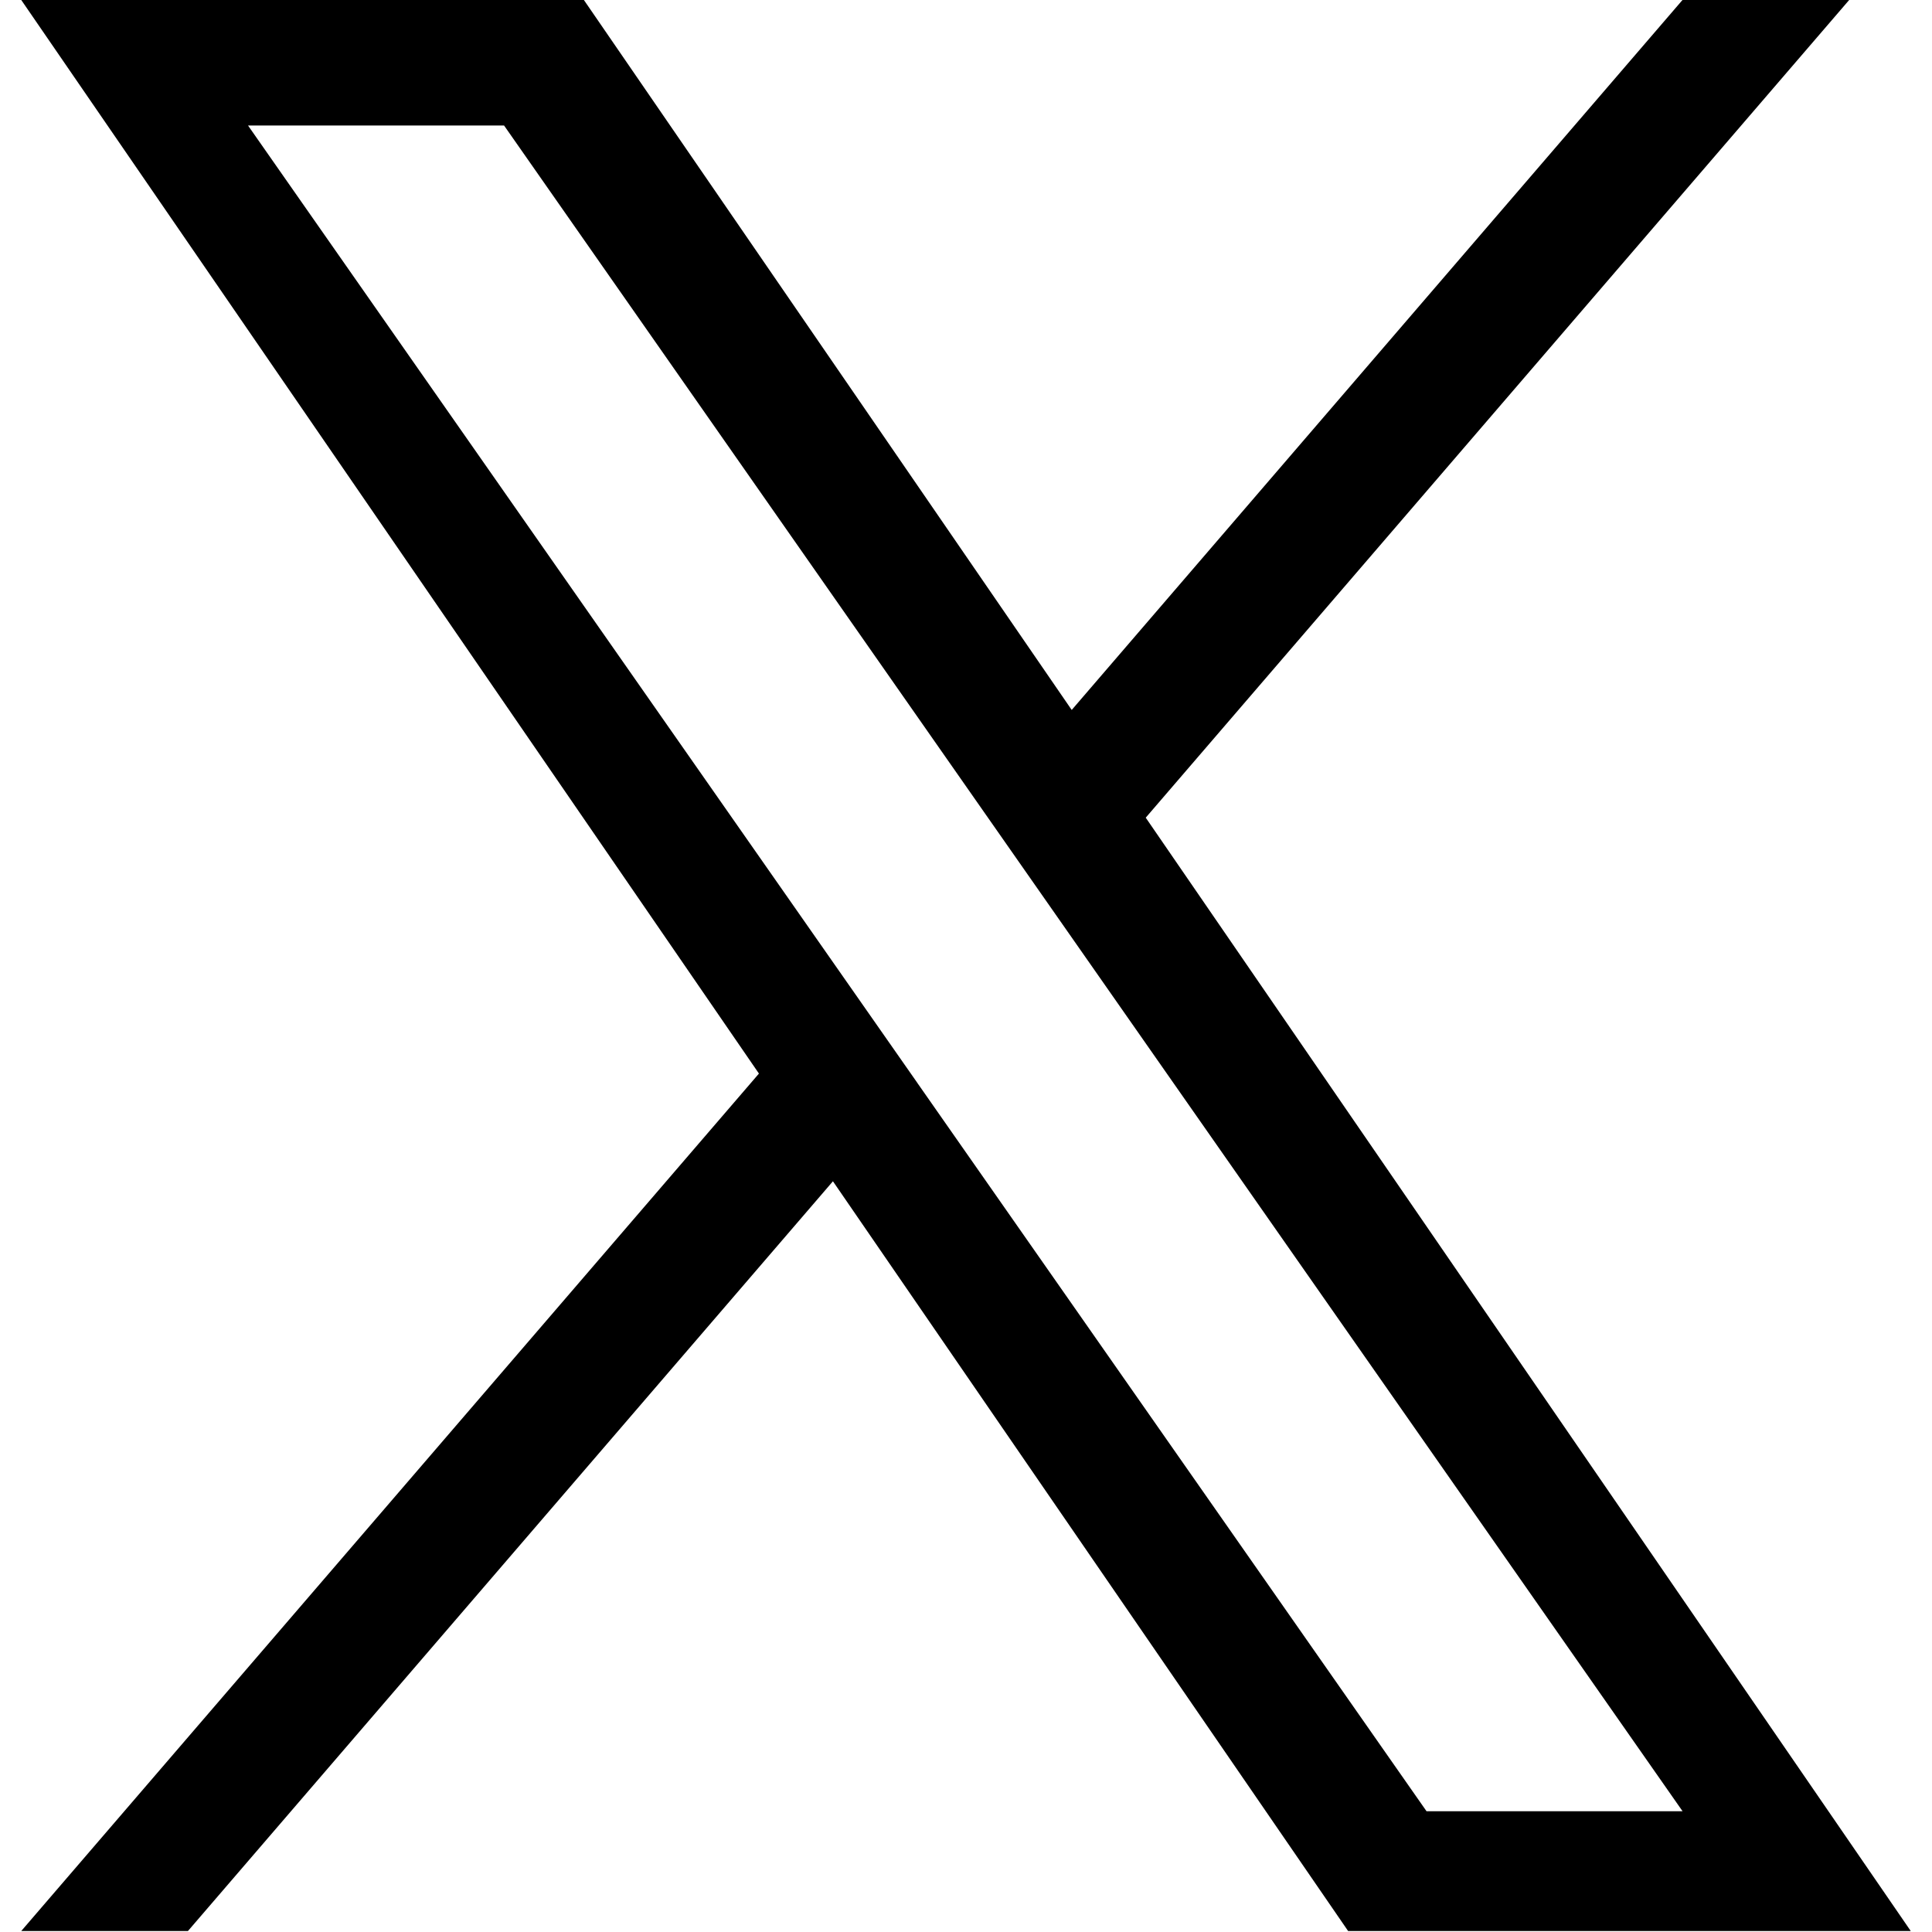
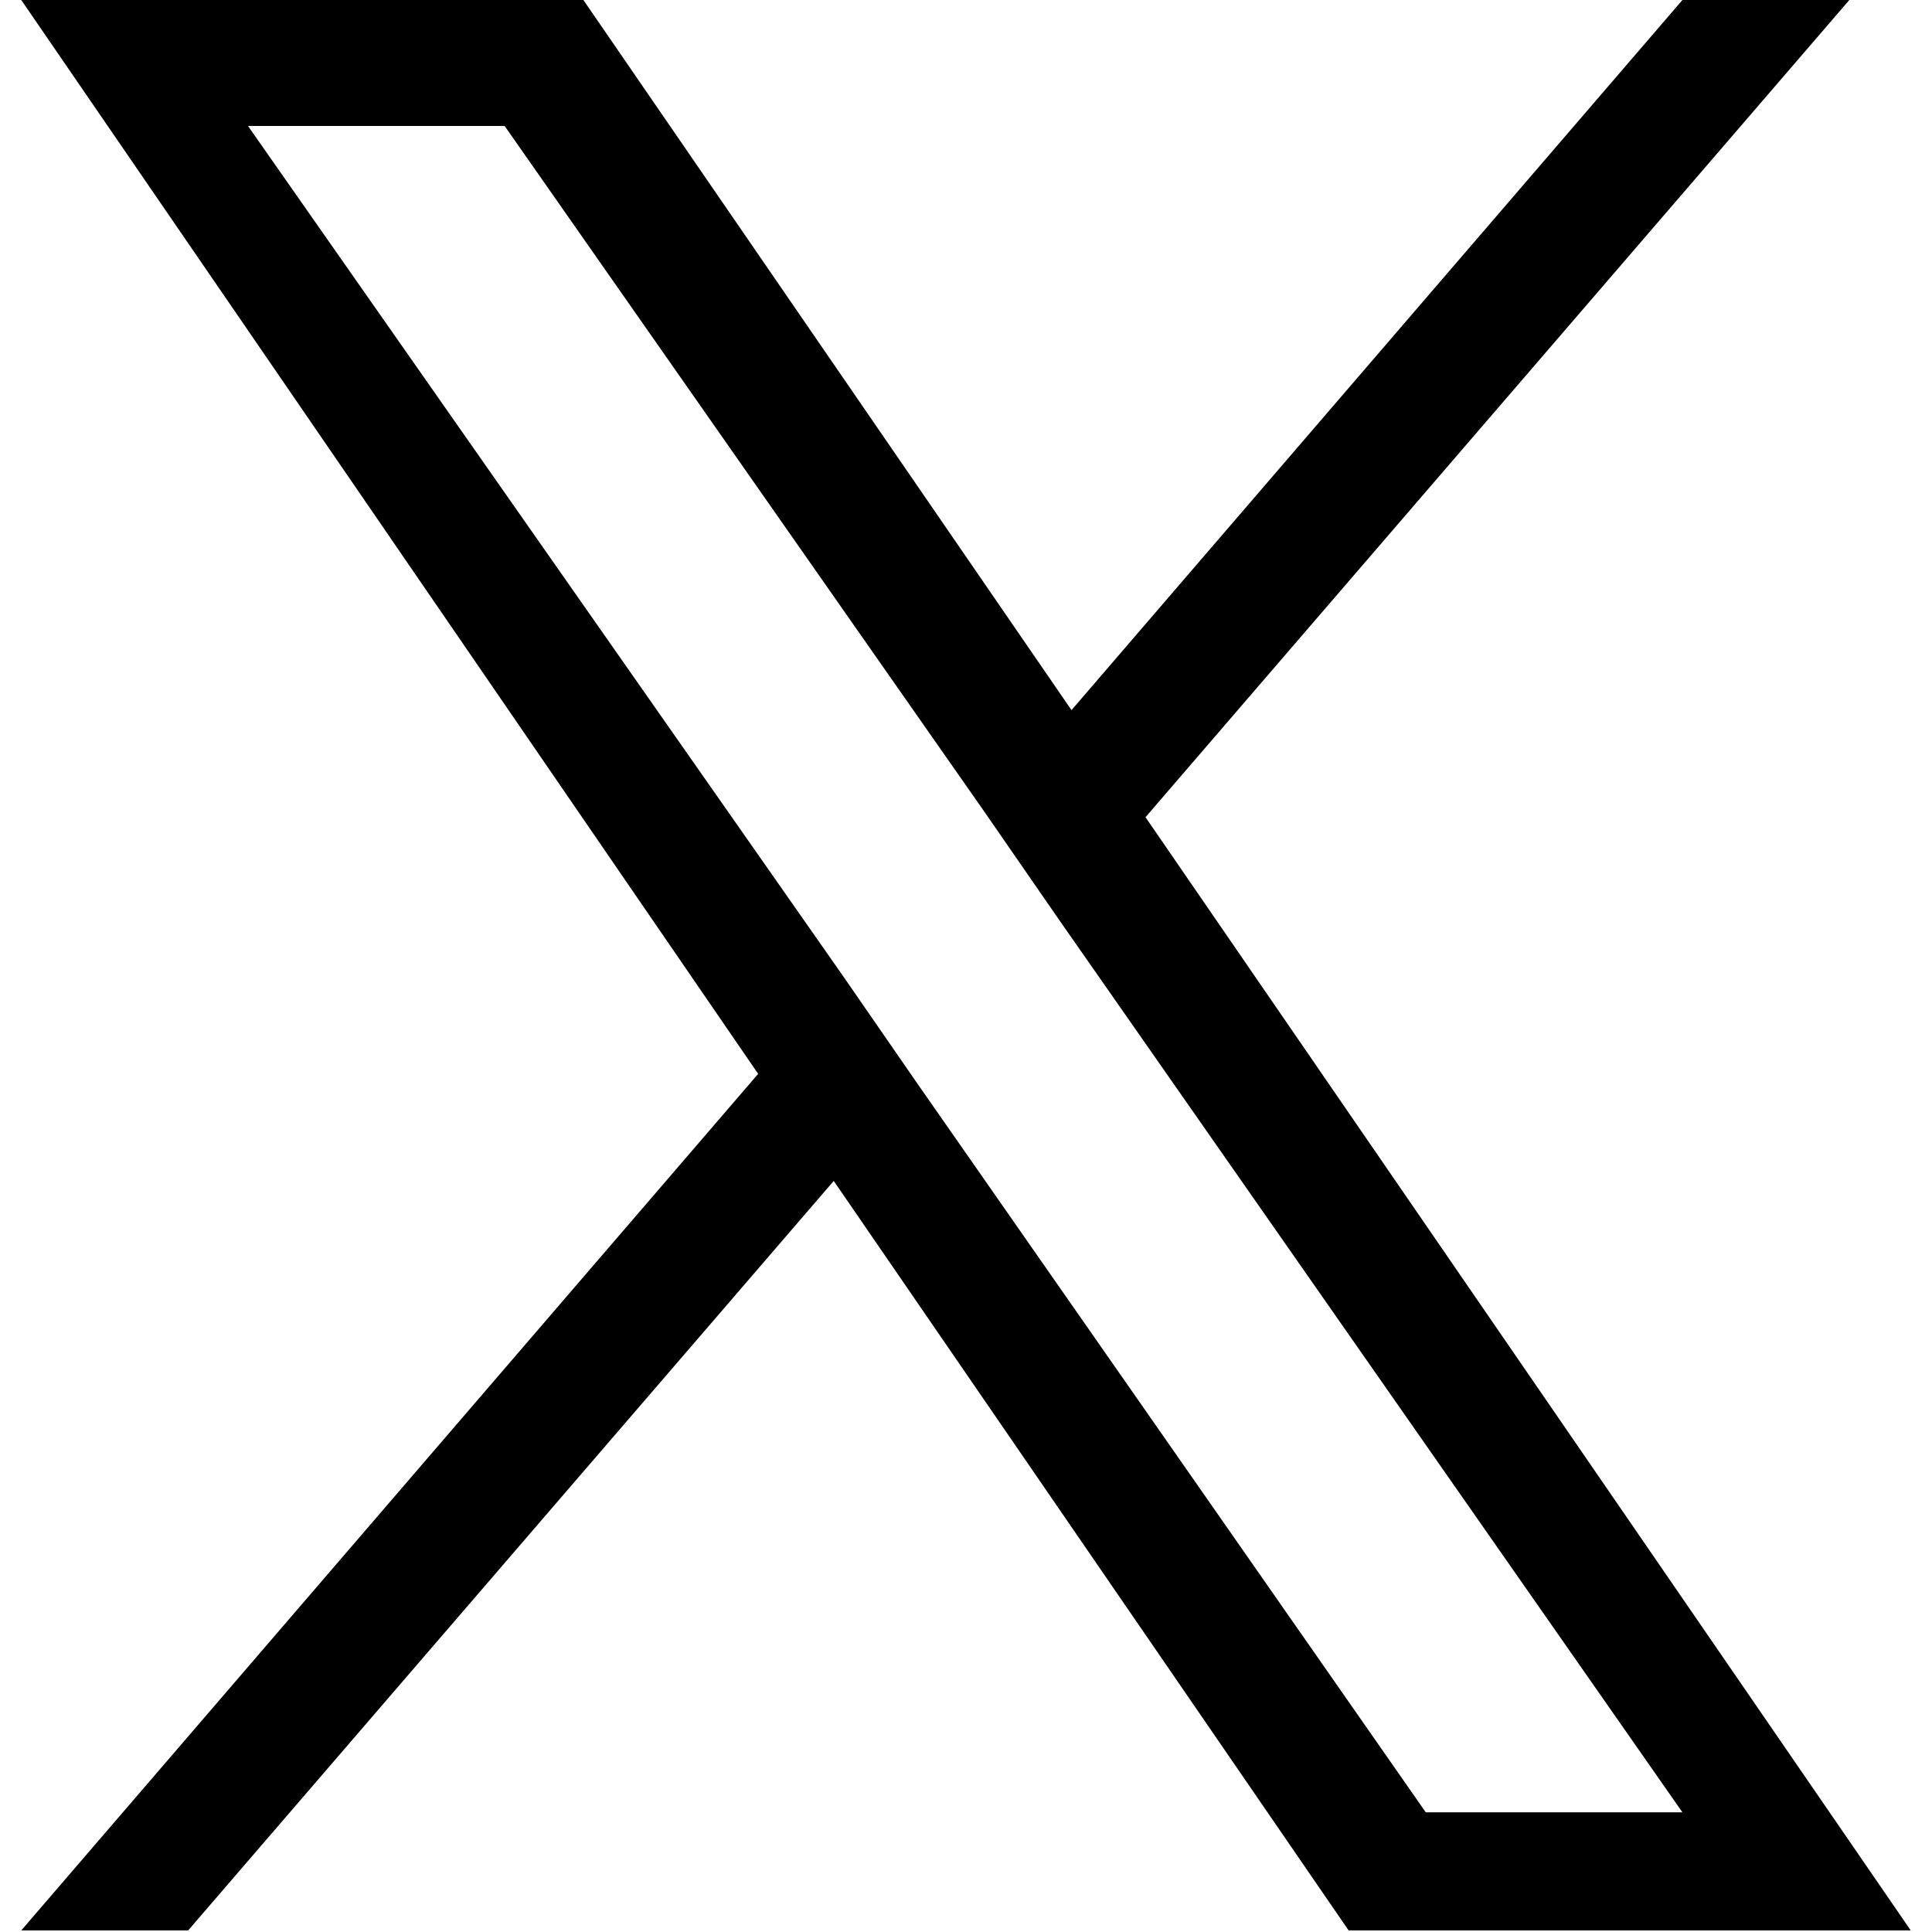
<svg xmlns="http://www.w3.org/2000/svg" width="30" height="30" fill="none" viewBox="0 0 1200 1227">
-   <path fill="#000000" d="M714.163 519.284 1160.89 0h-105.86L667.137 450.887 357.328 0H0l468.492 681.821L0 1226.37h105.866l409.625-476.152 327.181 476.152H1200L714.137 519.284h.026ZM569.165 687.828l-47.468-67.894-377.686-540.24h162.604l304.797 435.991 47.468 67.894 396.2 566.721H892.476L569.165 687.854v-.026Z" />
+   <path fill="#000" d="M714 519l447-519h-106L667 451 357 0H0l468 682L0 1226h106l410-476 327 476H1200L714 519h.1zM569 688l-47-68-378-540h163l305 436 47 68 396 567H892L569 688v-.1z" />
</svg>
